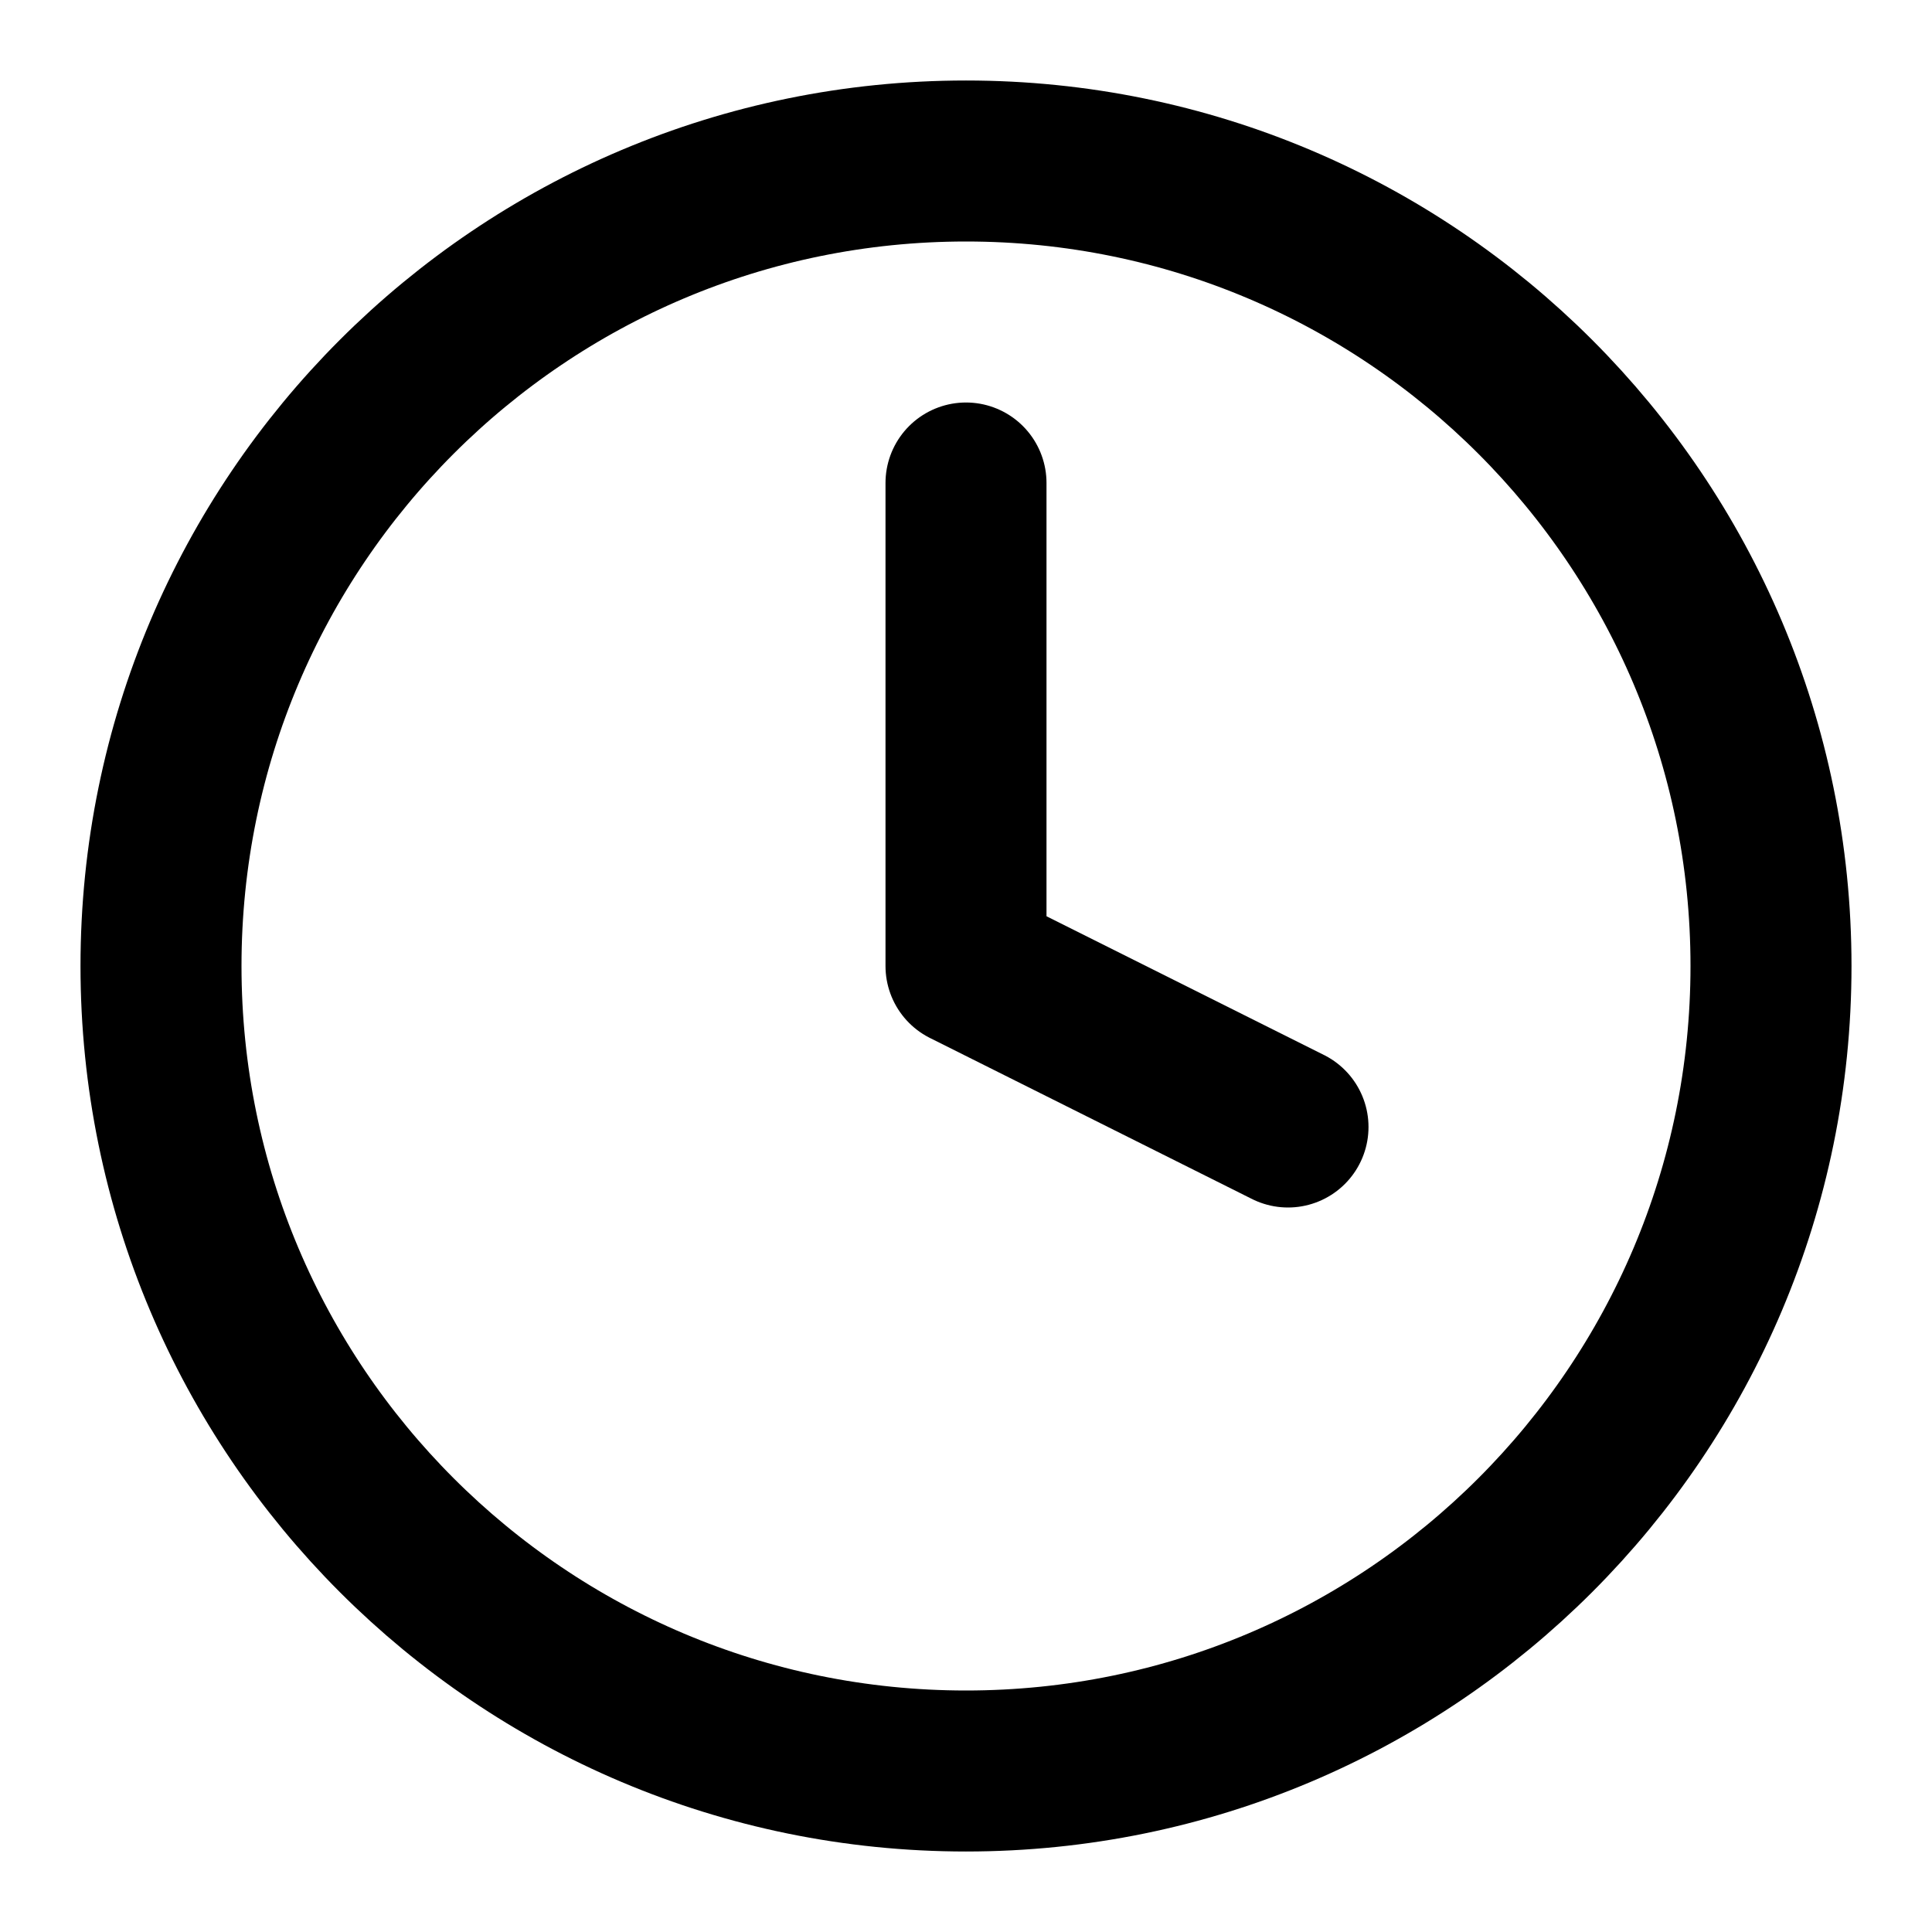
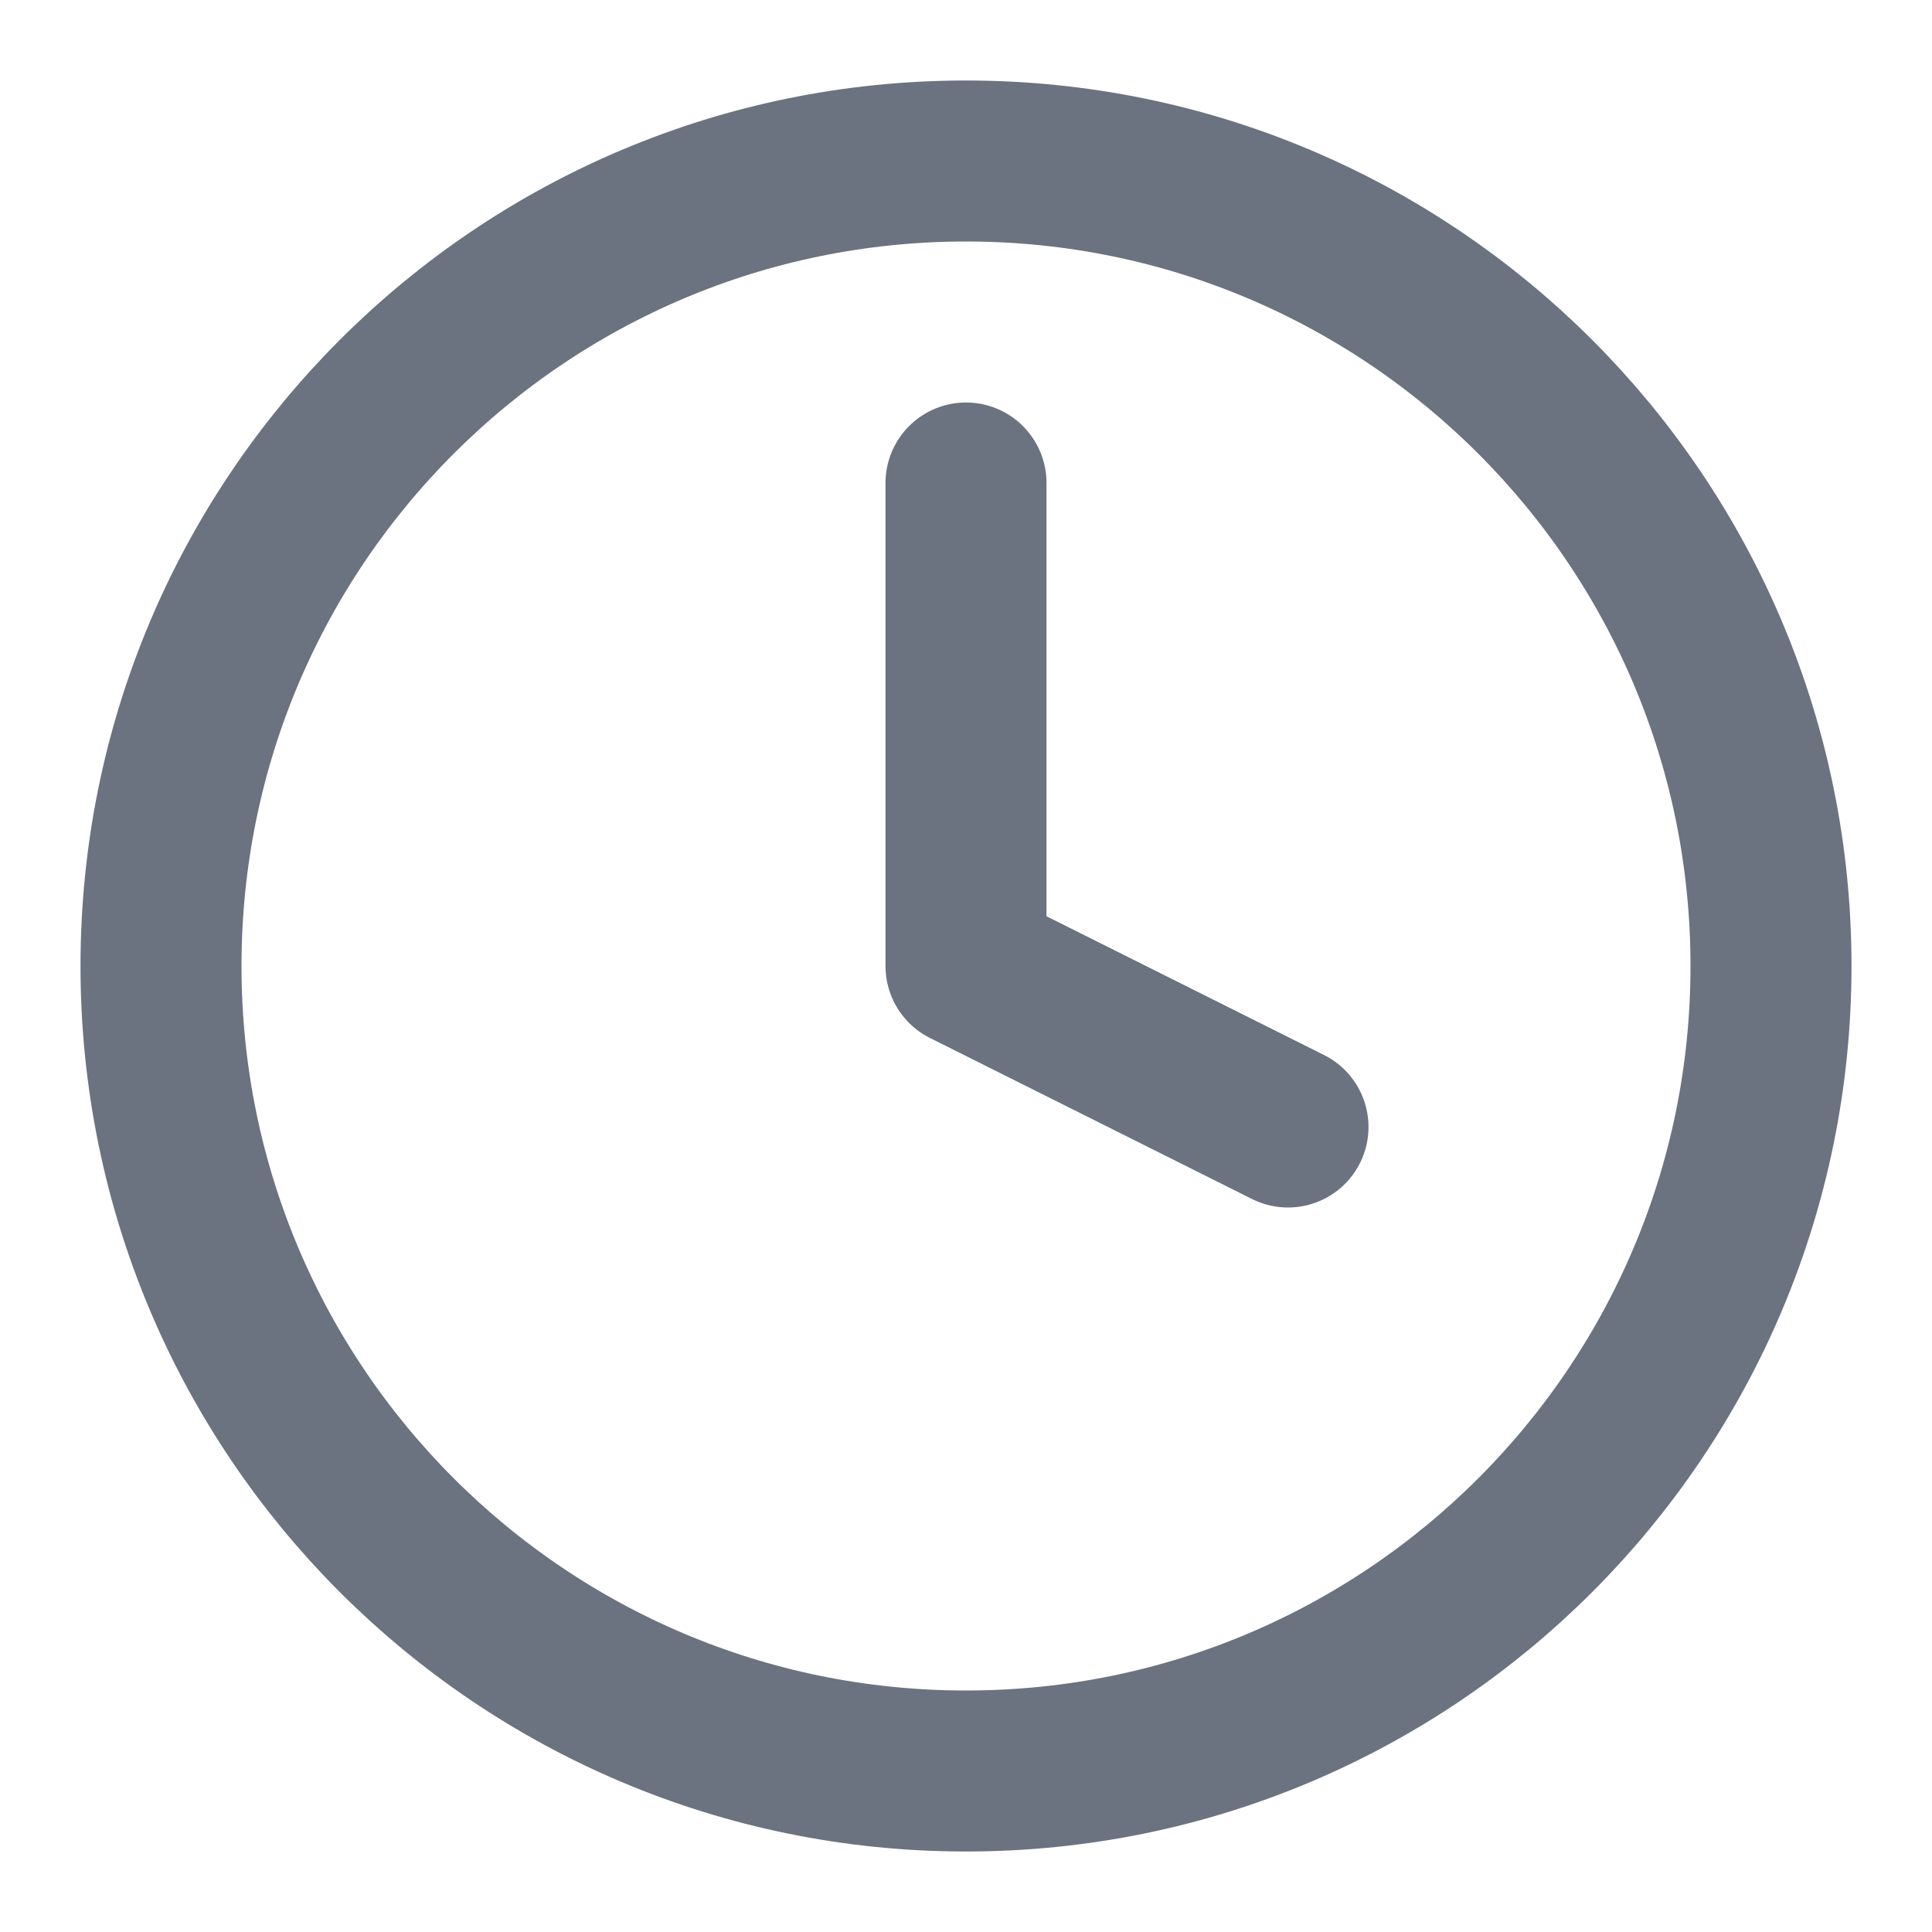
- <svg xmlns="http://www.w3.org/2000/svg" width="24" height="24" viewBox="0 0 24 24" fill="none" stroke="currentColor" stroke-width="2" stroke-linecap="round" stroke-linejoin="round">
+ <svg xmlns="http://www.w3.org/2000/svg" width="24" height="24" viewBox="0 0 24 24" fill="none" stroke="#6B7280" stroke-width="2" stroke-linecap="round" stroke-linejoin="round">
  <path d="M12 6v6l4 2" />
  <circle cx="12" cy="12" r="10" />
</svg>
